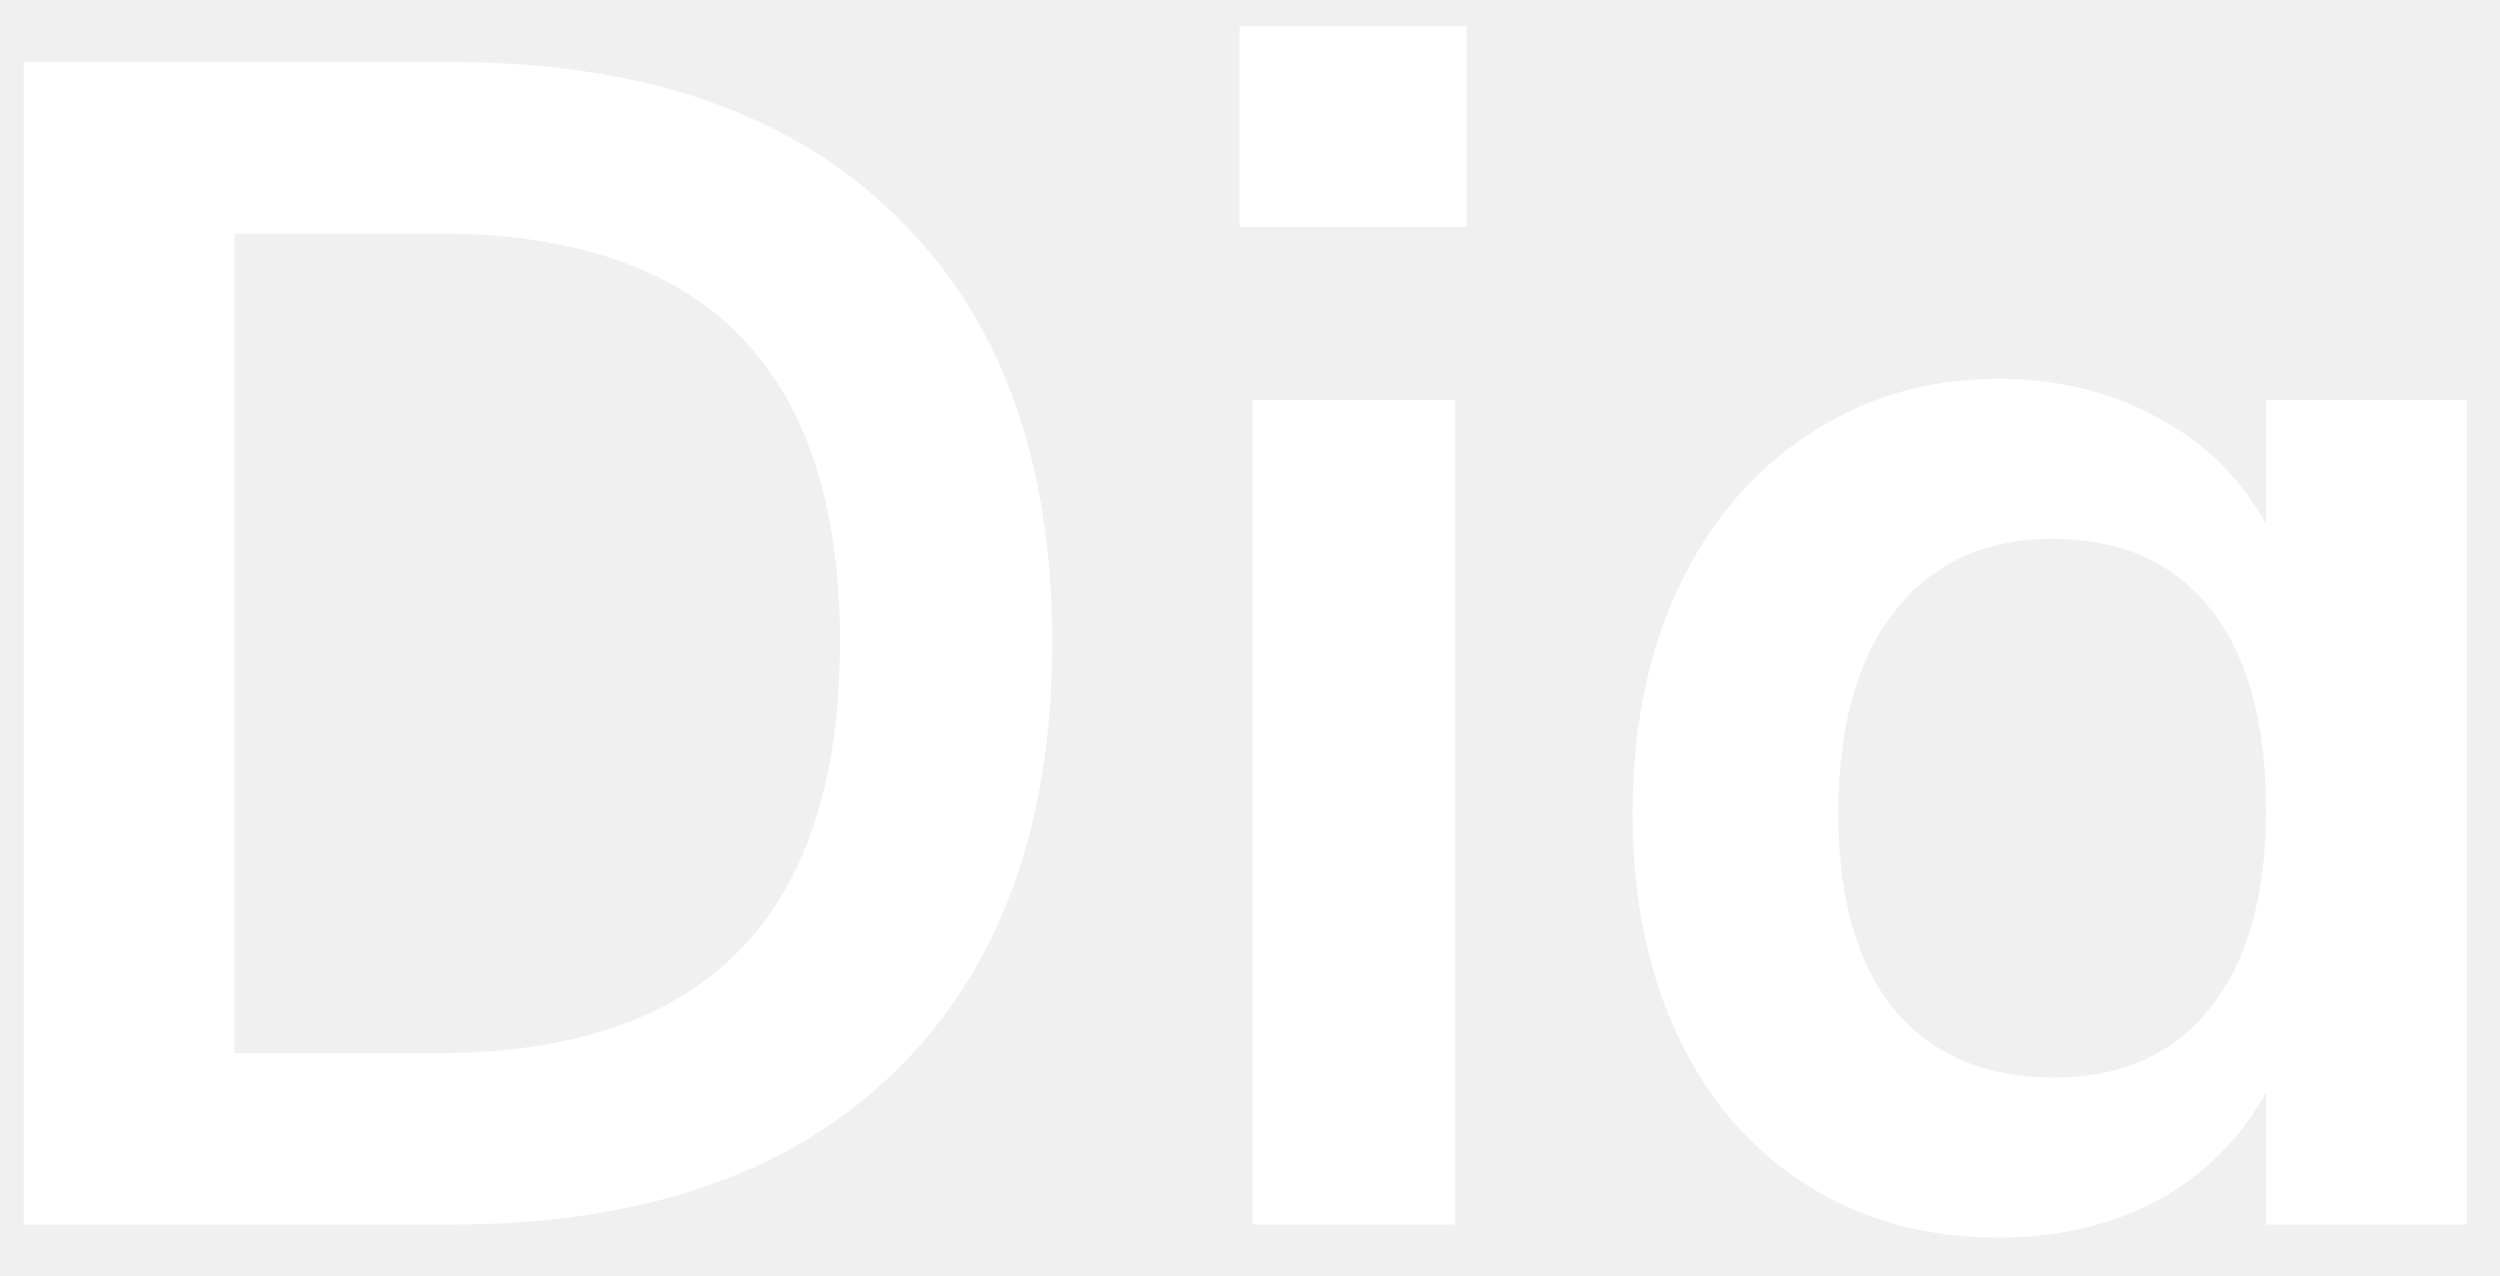
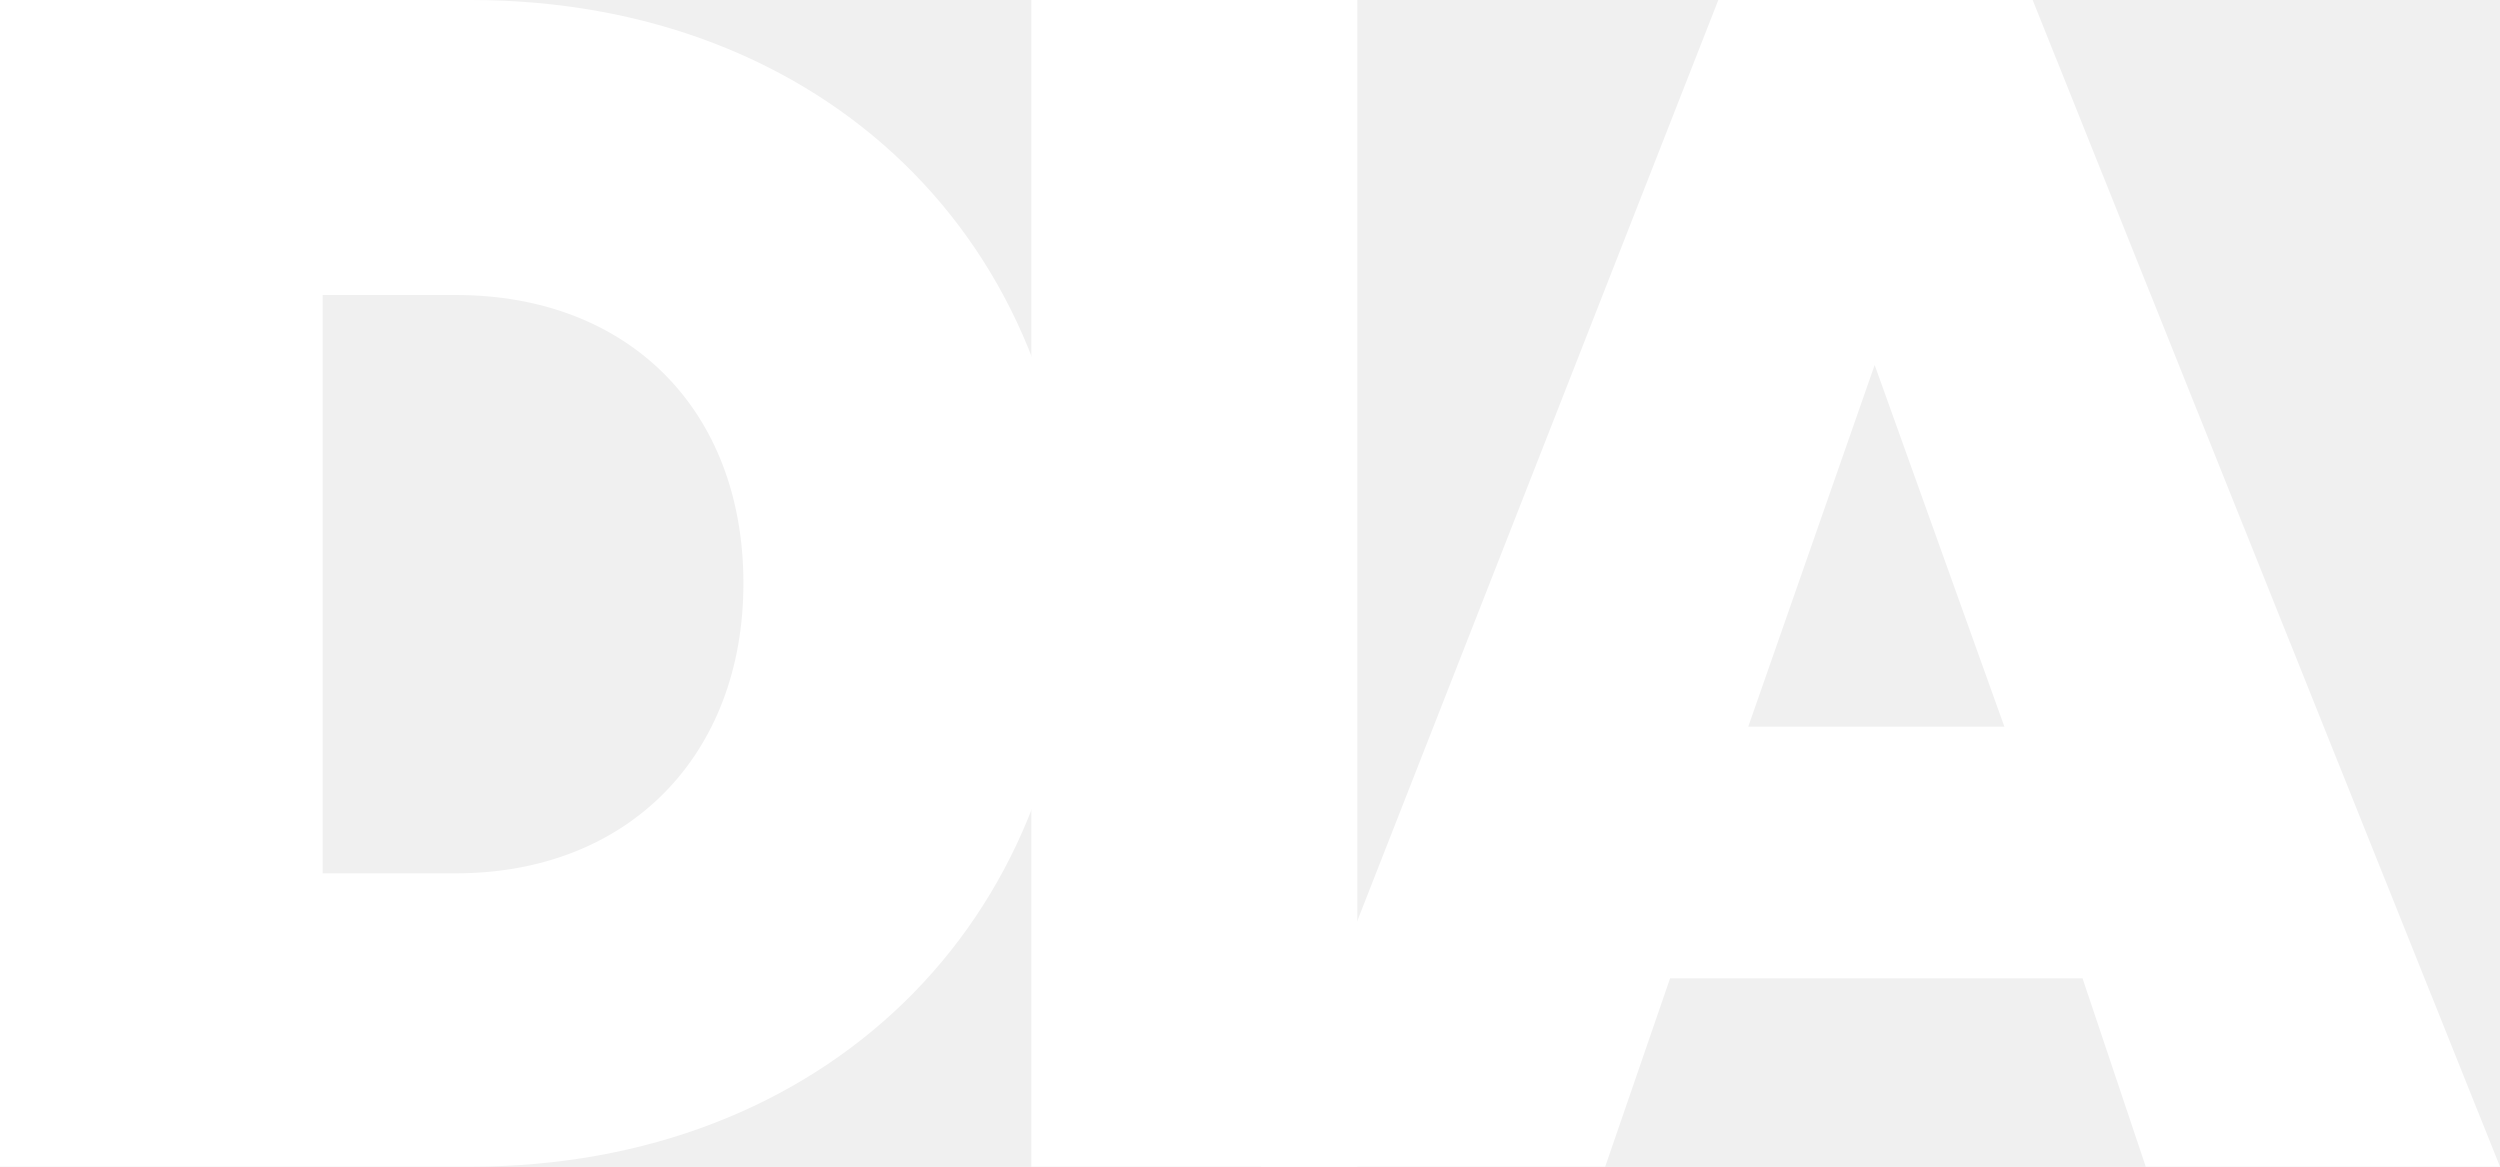
- <svg xmlns="http://www.w3.org/2000/svg" width="49" height="25" viewBox="0 0 49 25" fill="none">
-   <path d="M0.464 1.217H8.848C12.581 1.217 15.472 2.209 17.52 4.193C19.589 6.177 20.624 8.972 20.624 12.577C20.624 16.204 19.589 19.02 17.52 21.025C15.472 23.009 12.581 24.001 8.848 24.001H0.464V1.217ZM8.592 20.641C13.84 20.641 16.464 17.953 16.464 12.577C16.464 7.244 13.84 4.577 8.592 4.577H4.592V20.641H8.592ZM24.551 7.841H28.519V24.001H24.551V7.841ZM28.743 0.513V4.449H24.295V0.513H28.743ZM48.351 7.841V24.001H44.415V21.409C43.924 22.305 43.22 23.009 42.303 23.521C41.385 24.012 40.34 24.257 39.167 24.257C37.759 24.257 36.511 23.916 35.423 23.233C34.335 22.55 33.492 21.58 32.895 20.321C32.297 19.062 31.999 17.601 31.999 15.937C31.999 14.273 32.297 12.801 32.895 11.521C33.513 10.22 34.367 9.217 35.455 8.513C36.543 7.788 37.78 7.425 39.167 7.425C40.34 7.425 41.385 7.681 42.303 8.193C43.22 8.684 43.924 9.377 44.415 10.273V7.841H48.351ZM40.255 21.121C41.577 21.121 42.601 20.662 43.327 19.745C44.052 18.828 44.415 17.537 44.415 15.873C44.415 14.166 44.052 12.854 43.327 11.937C42.601 11.02 41.567 10.561 40.223 10.561C38.9 10.561 37.865 11.041 37.119 12.001C36.393 12.94 36.031 14.252 36.031 15.937C36.031 17.601 36.393 18.881 37.119 19.777C37.865 20.673 38.911 21.121 40.255 21.121Z" fill="white" />
+ <svg xmlns="http://www.w3.org/2000/svg" width="60" height="28" viewBox="0 0 60 28" fill="none">
+   <path d="M11.296 0H0V28H11.296C19.758 28 25.746 22.16 25.746 14C25.746 5.8 19.758 0 11.296 0ZM10.937 20.96H7.744V7.08H10.937C15.088 7.08 17.842 9.84 17.842 14C17.842 18.12 15.088 20.96 10.937 20.96Z" fill="white" />
+   <path d="M24.752 28H32.576V0H24.752V28Z" fill="white" />
+   <path d="M51.498 28H60L48.784 0H41.24L30.263 28H38.525L40.082 23.48H49.981L51.498 28ZM48.105 17.44H41.958L44.992 8.76L48.105 17.44Z" fill="white" />
</svg>
